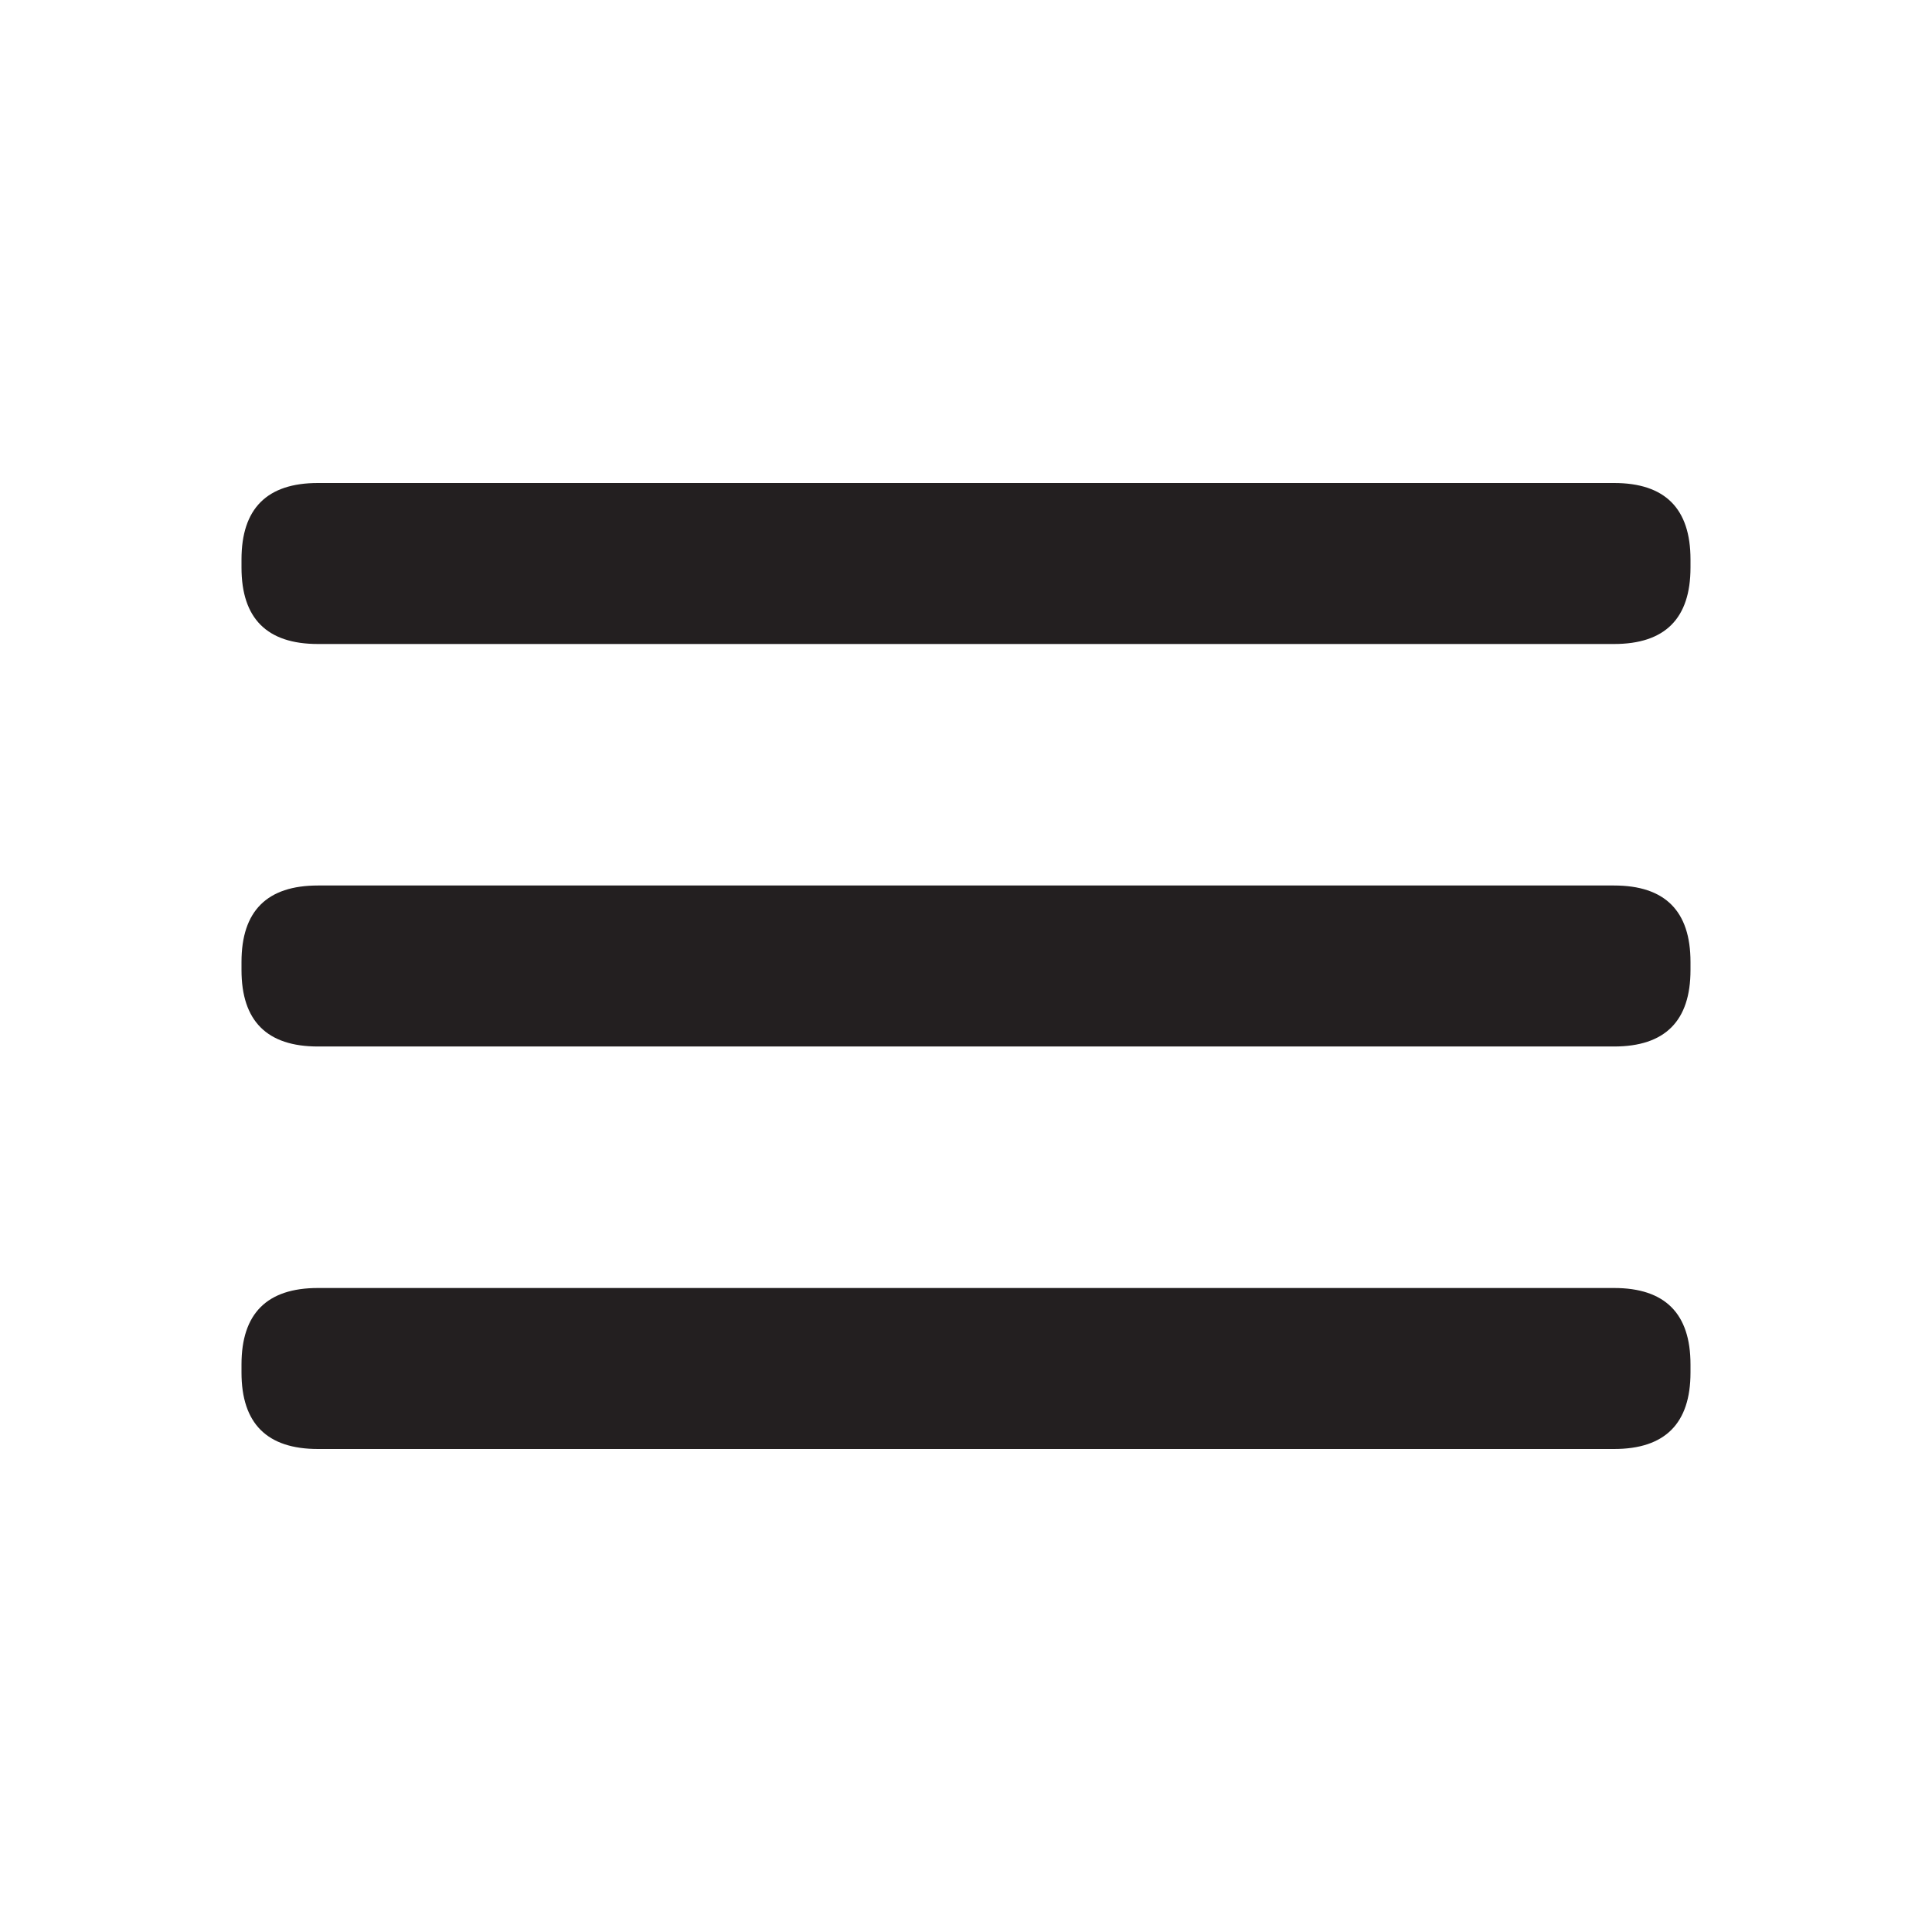
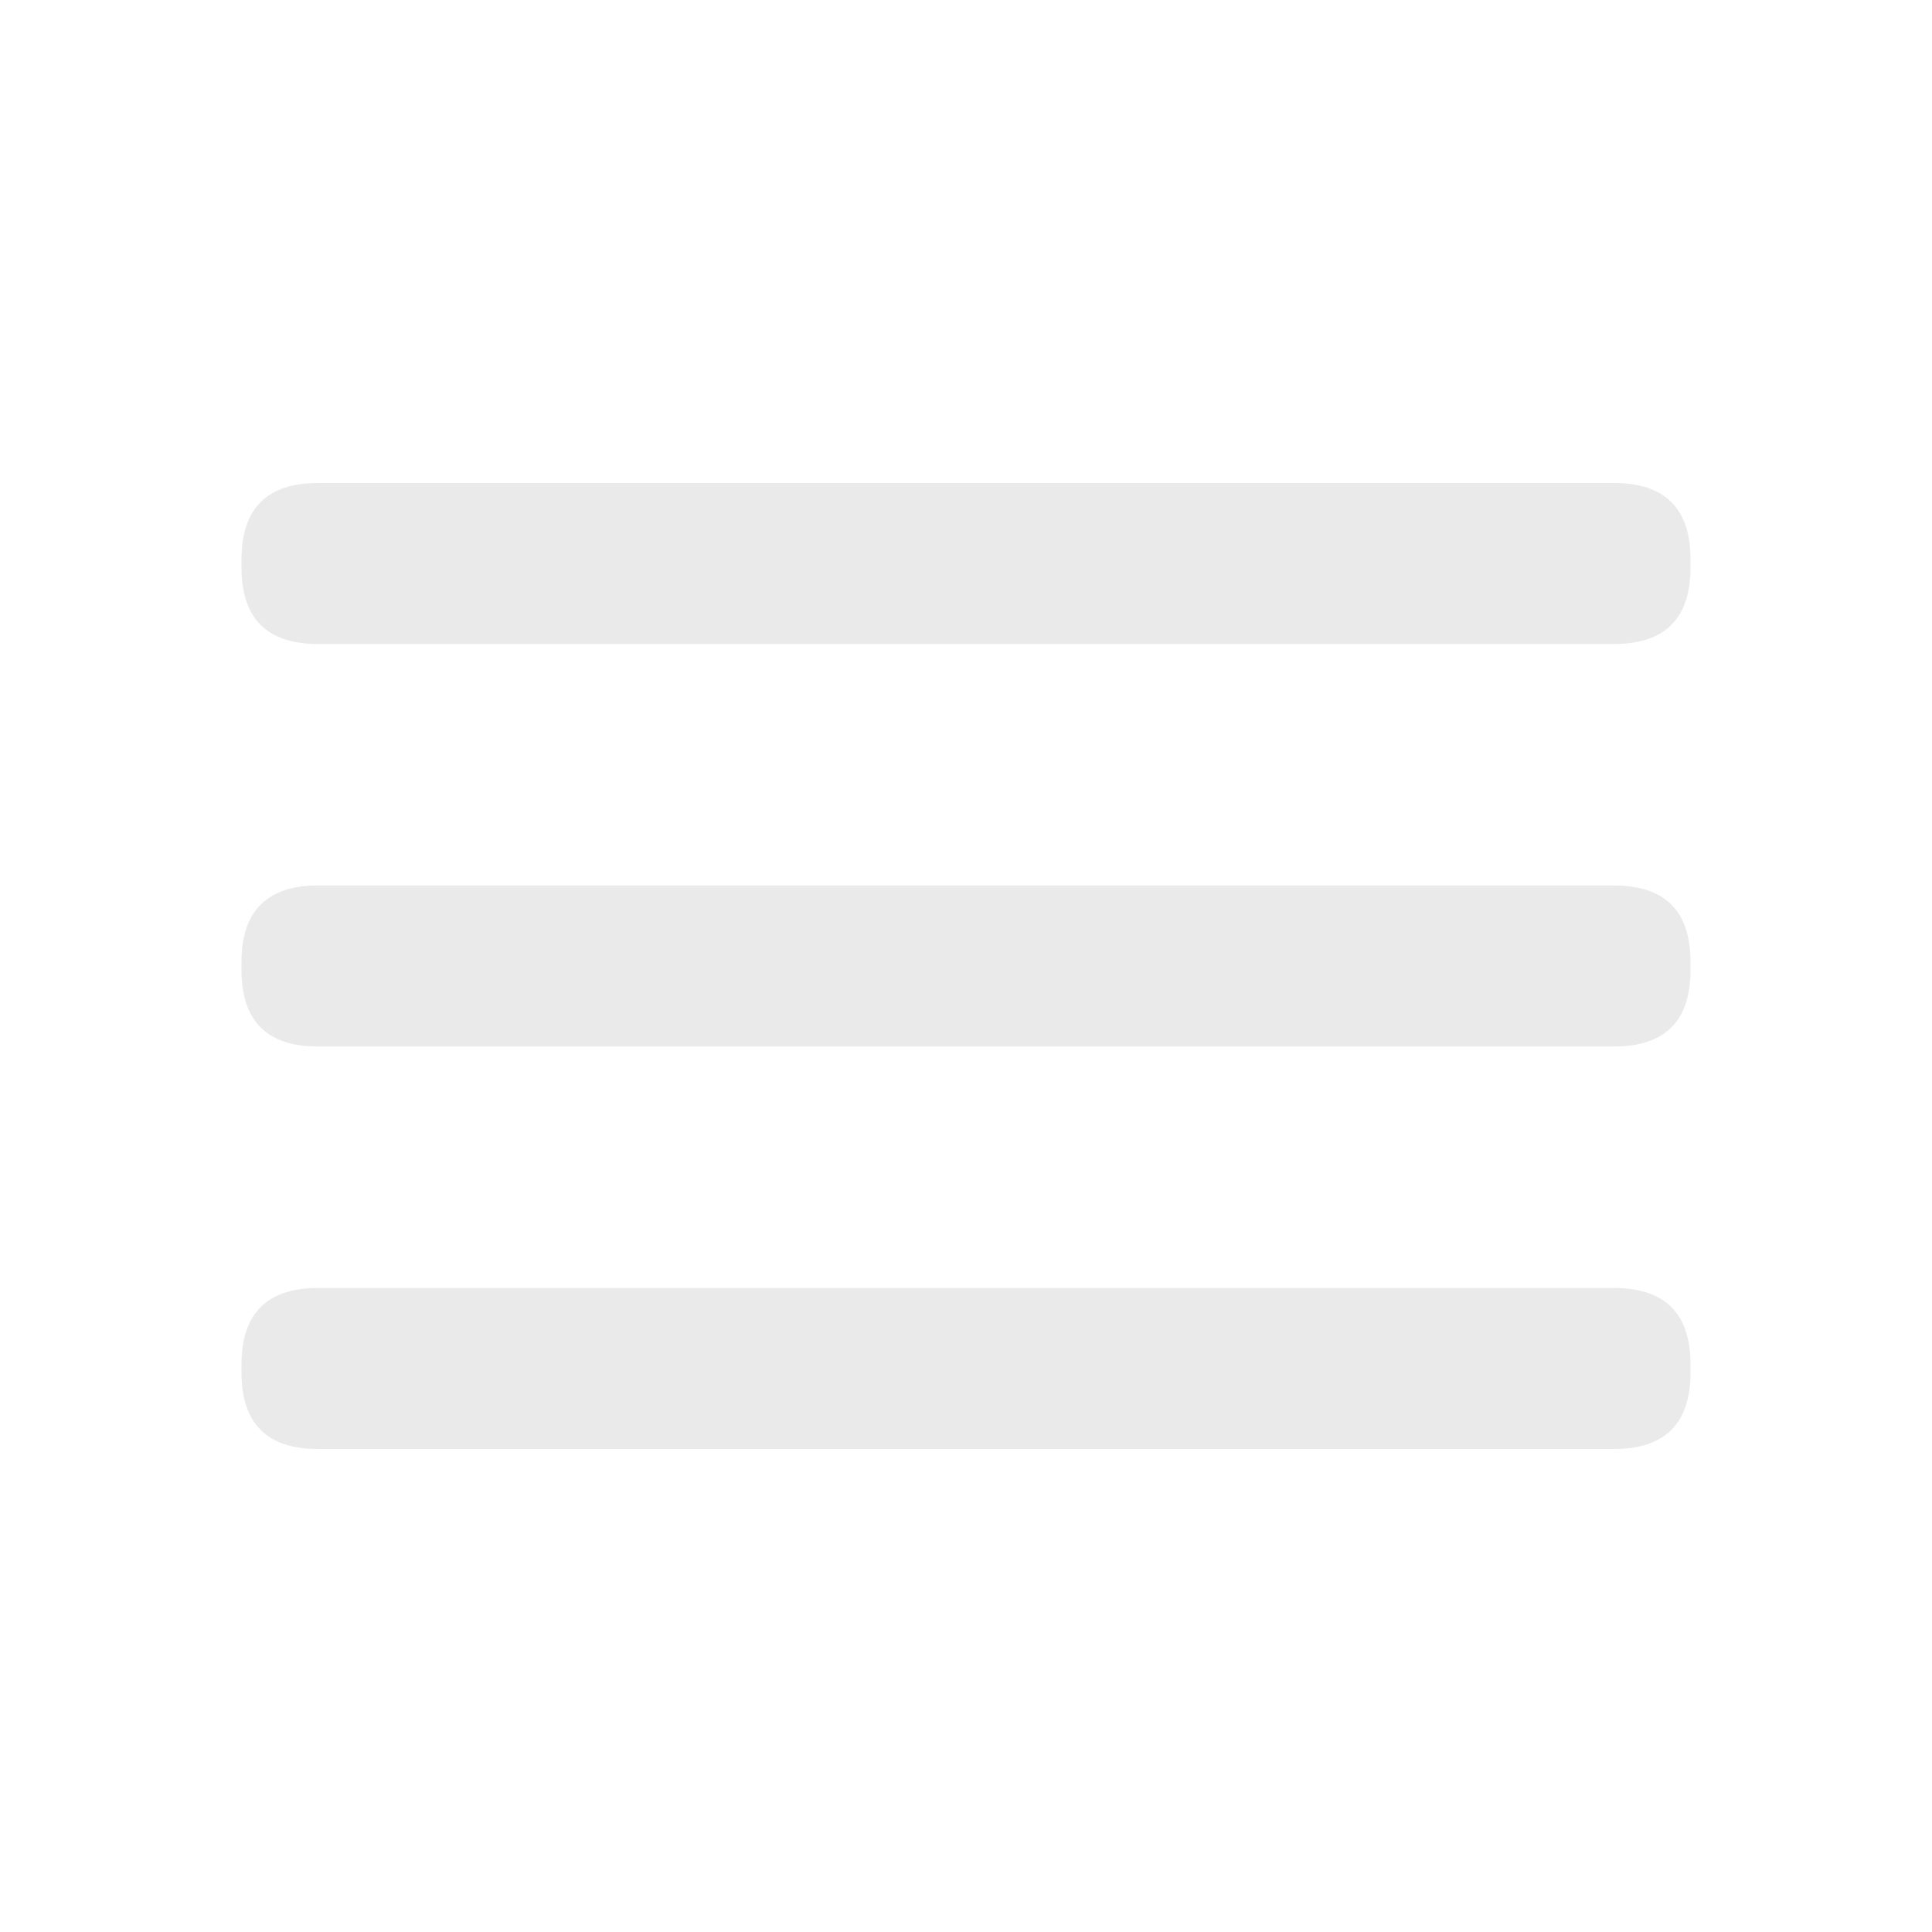
<svg xmlns="http://www.w3.org/2000/svg" t="1626100362467" class="icon" viewBox="0 0 1024 1024" version="1.1" p-id="2391" width="200" height="200">
  <defs>
    <style type="text/css" />
  </defs>
-   <path d="M128 469.333m40.533 0l686.933 0q40.533 0 40.533 40.533l0 4.267q0 40.533-40.533 40.533l-686.933 0q-40.533 0-40.533-40.533l0-4.267q0-40.533 40.533-40.533Z" fill="#231F20" p-id="2392" />
-   <path d="M128 682.667m40.533 0l686.933 0q40.533 0 40.533 40.533l0 4.267q0 40.533-40.533 40.533l-686.933 0q-40.533 0-40.533-40.533l0-4.267q0-40.533 40.533-40.533Z" fill="#231F20" p-id="2393" />
-   <path d="M128 256m40.533 0l686.933 0q40.533 0 40.533 40.533l0 4.267q0 40.533-40.533 40.533l-686.933 0q-40.533 0-40.533-40.533l0-4.267q0-40.533 40.533-40.533Z" fill="#231F20" p-id="2394" />
+   <path d="M128 469.333m40.533 0l686.933 0q40.533 0 40.533 40.533l0 4.267q0 40.533-40.533 40.533l-686.933 0q-40.533 0-40.533-40.533l0-4.267q0-40.533 40.533-40.533Z" fill="#EAEAEA" p-id="2392" />
+   <path d="M128 682.667m40.533 0l686.933 0q40.533 0 40.533 40.533l0 4.267q0 40.533-40.533 40.533l-686.933 0q-40.533 0-40.533-40.533l0-4.267q0-40.533 40.533-40.533Z" fill="#EAEAEA" p-id="2393" />
+   <path d="M128 256m40.533 0l686.933 0q40.533 0 40.533 40.533l0 4.267q0 40.533-40.533 40.533l-686.933 0q-40.533 0-40.533-40.533l0-4.267q0-40.533 40.533-40.533Z" fill="#EAEAEA" p-id="2394" />
</svg>
